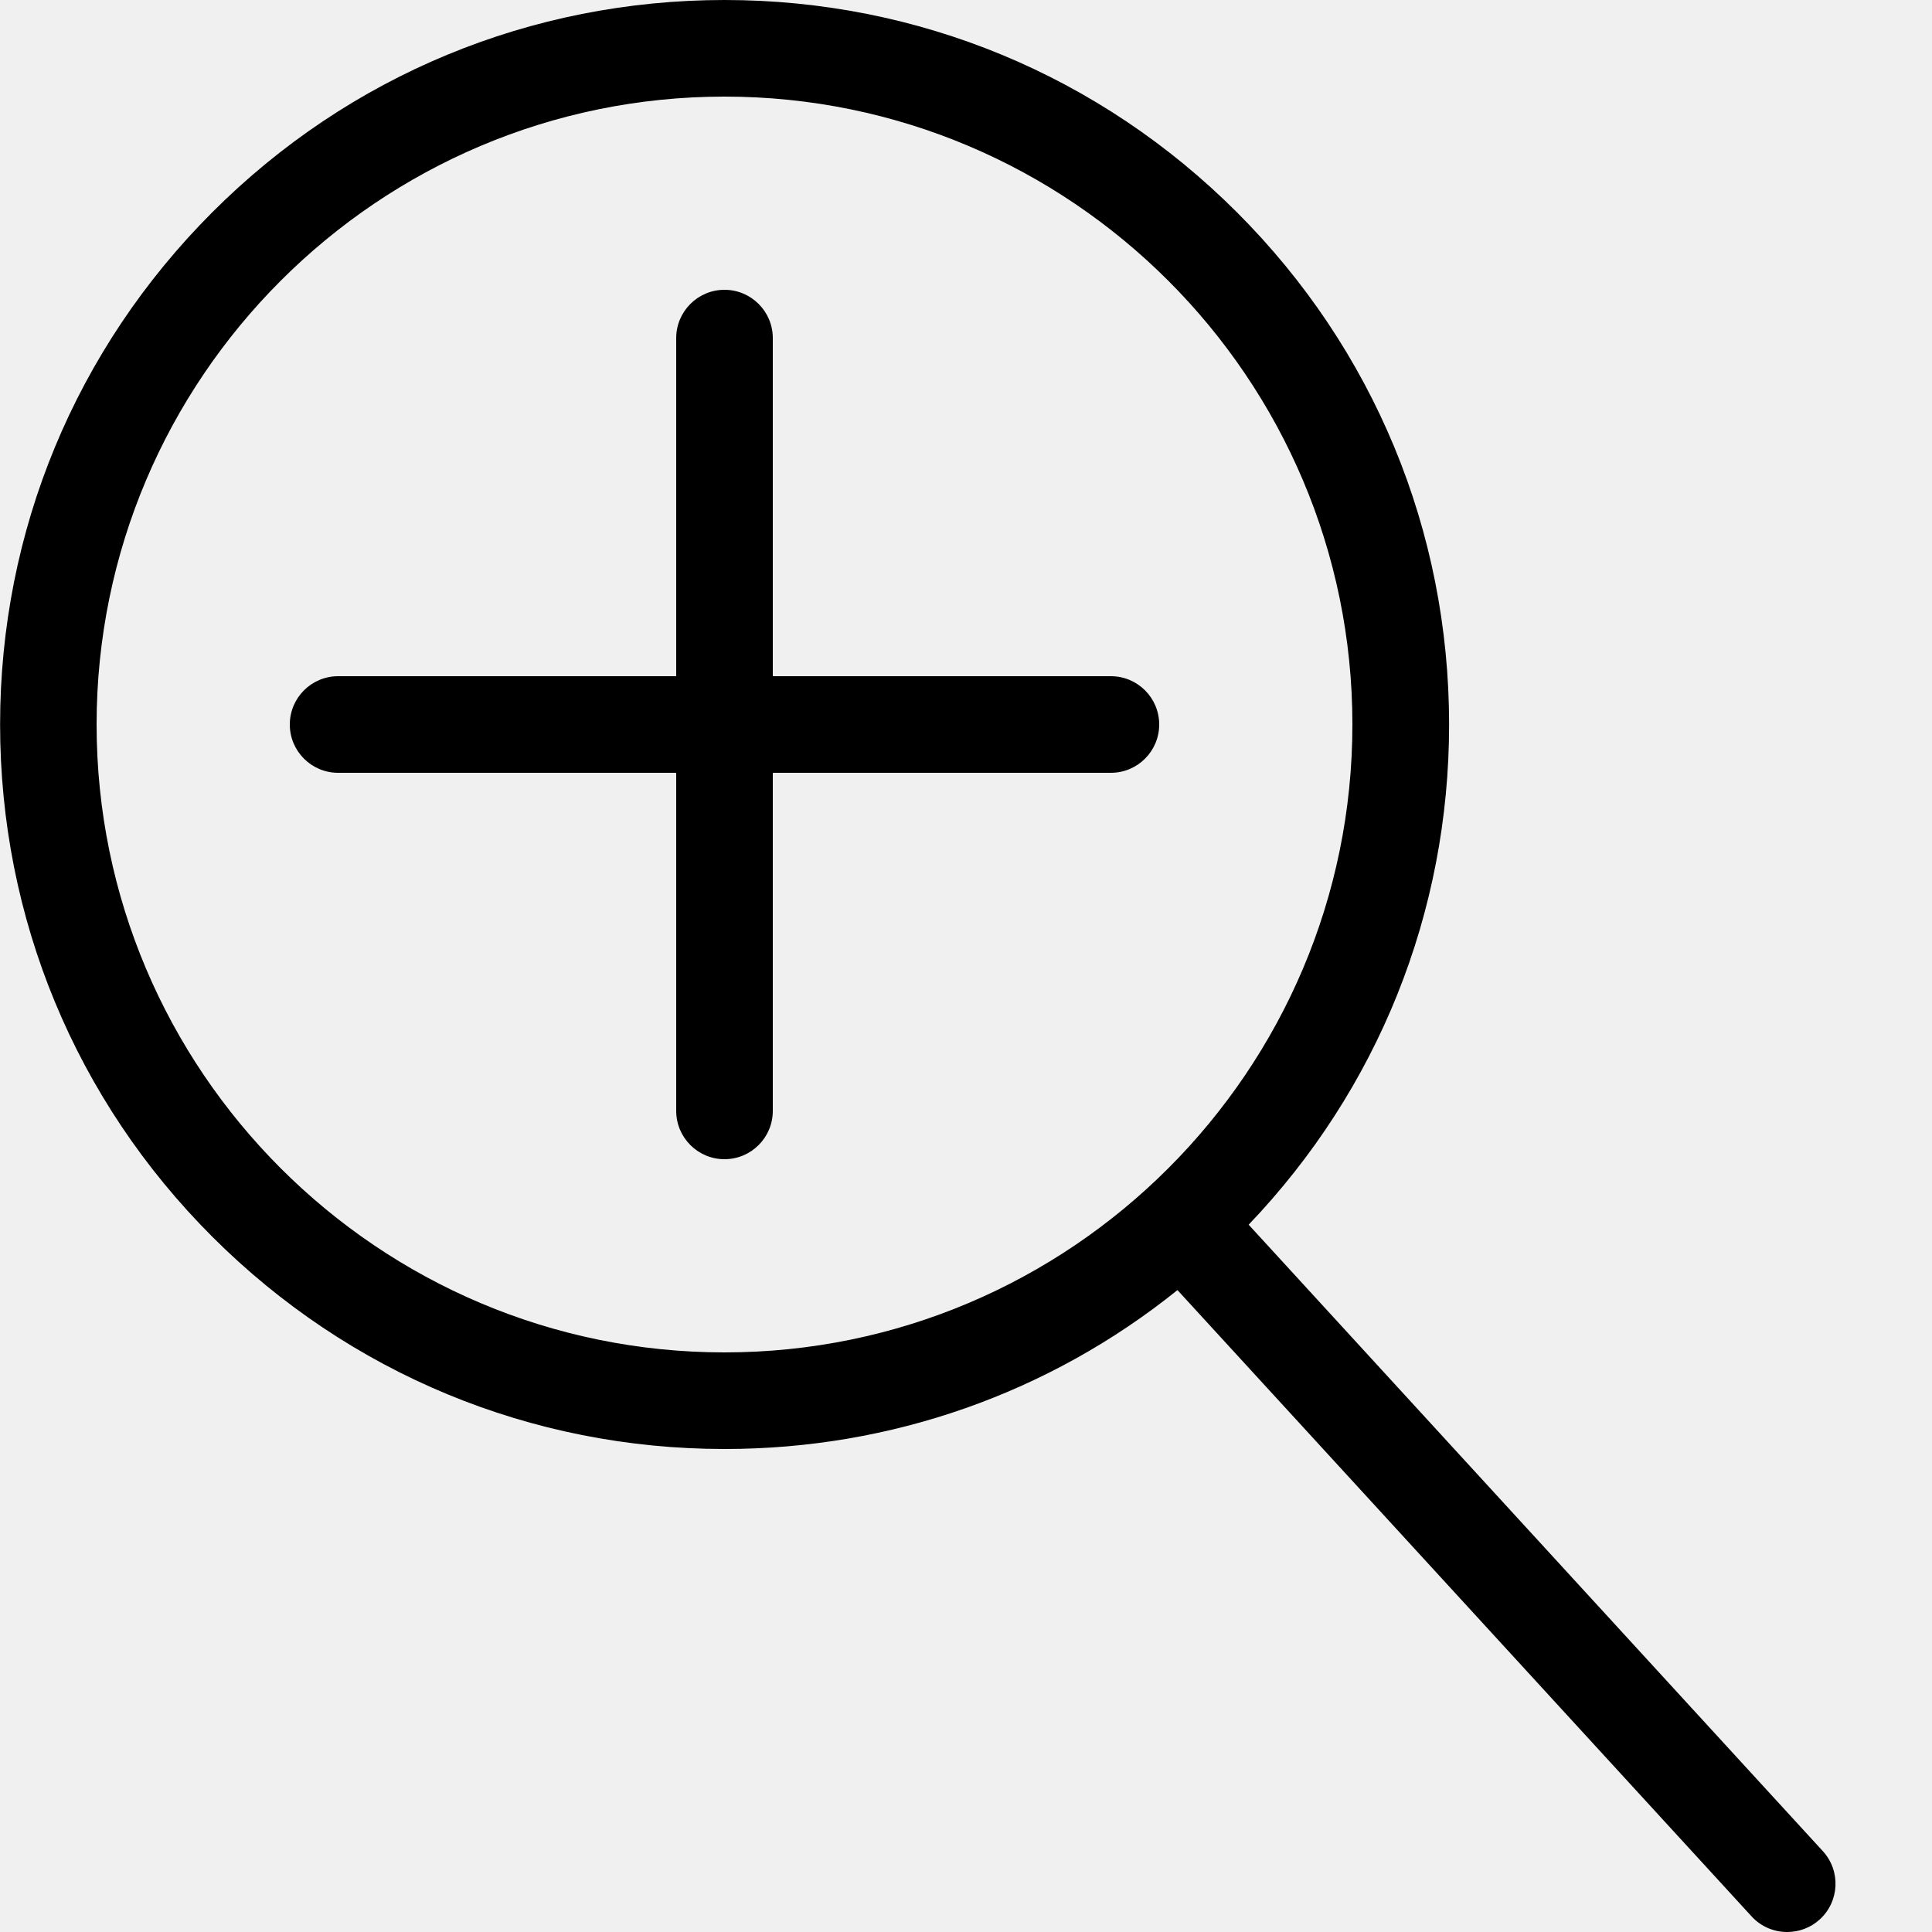
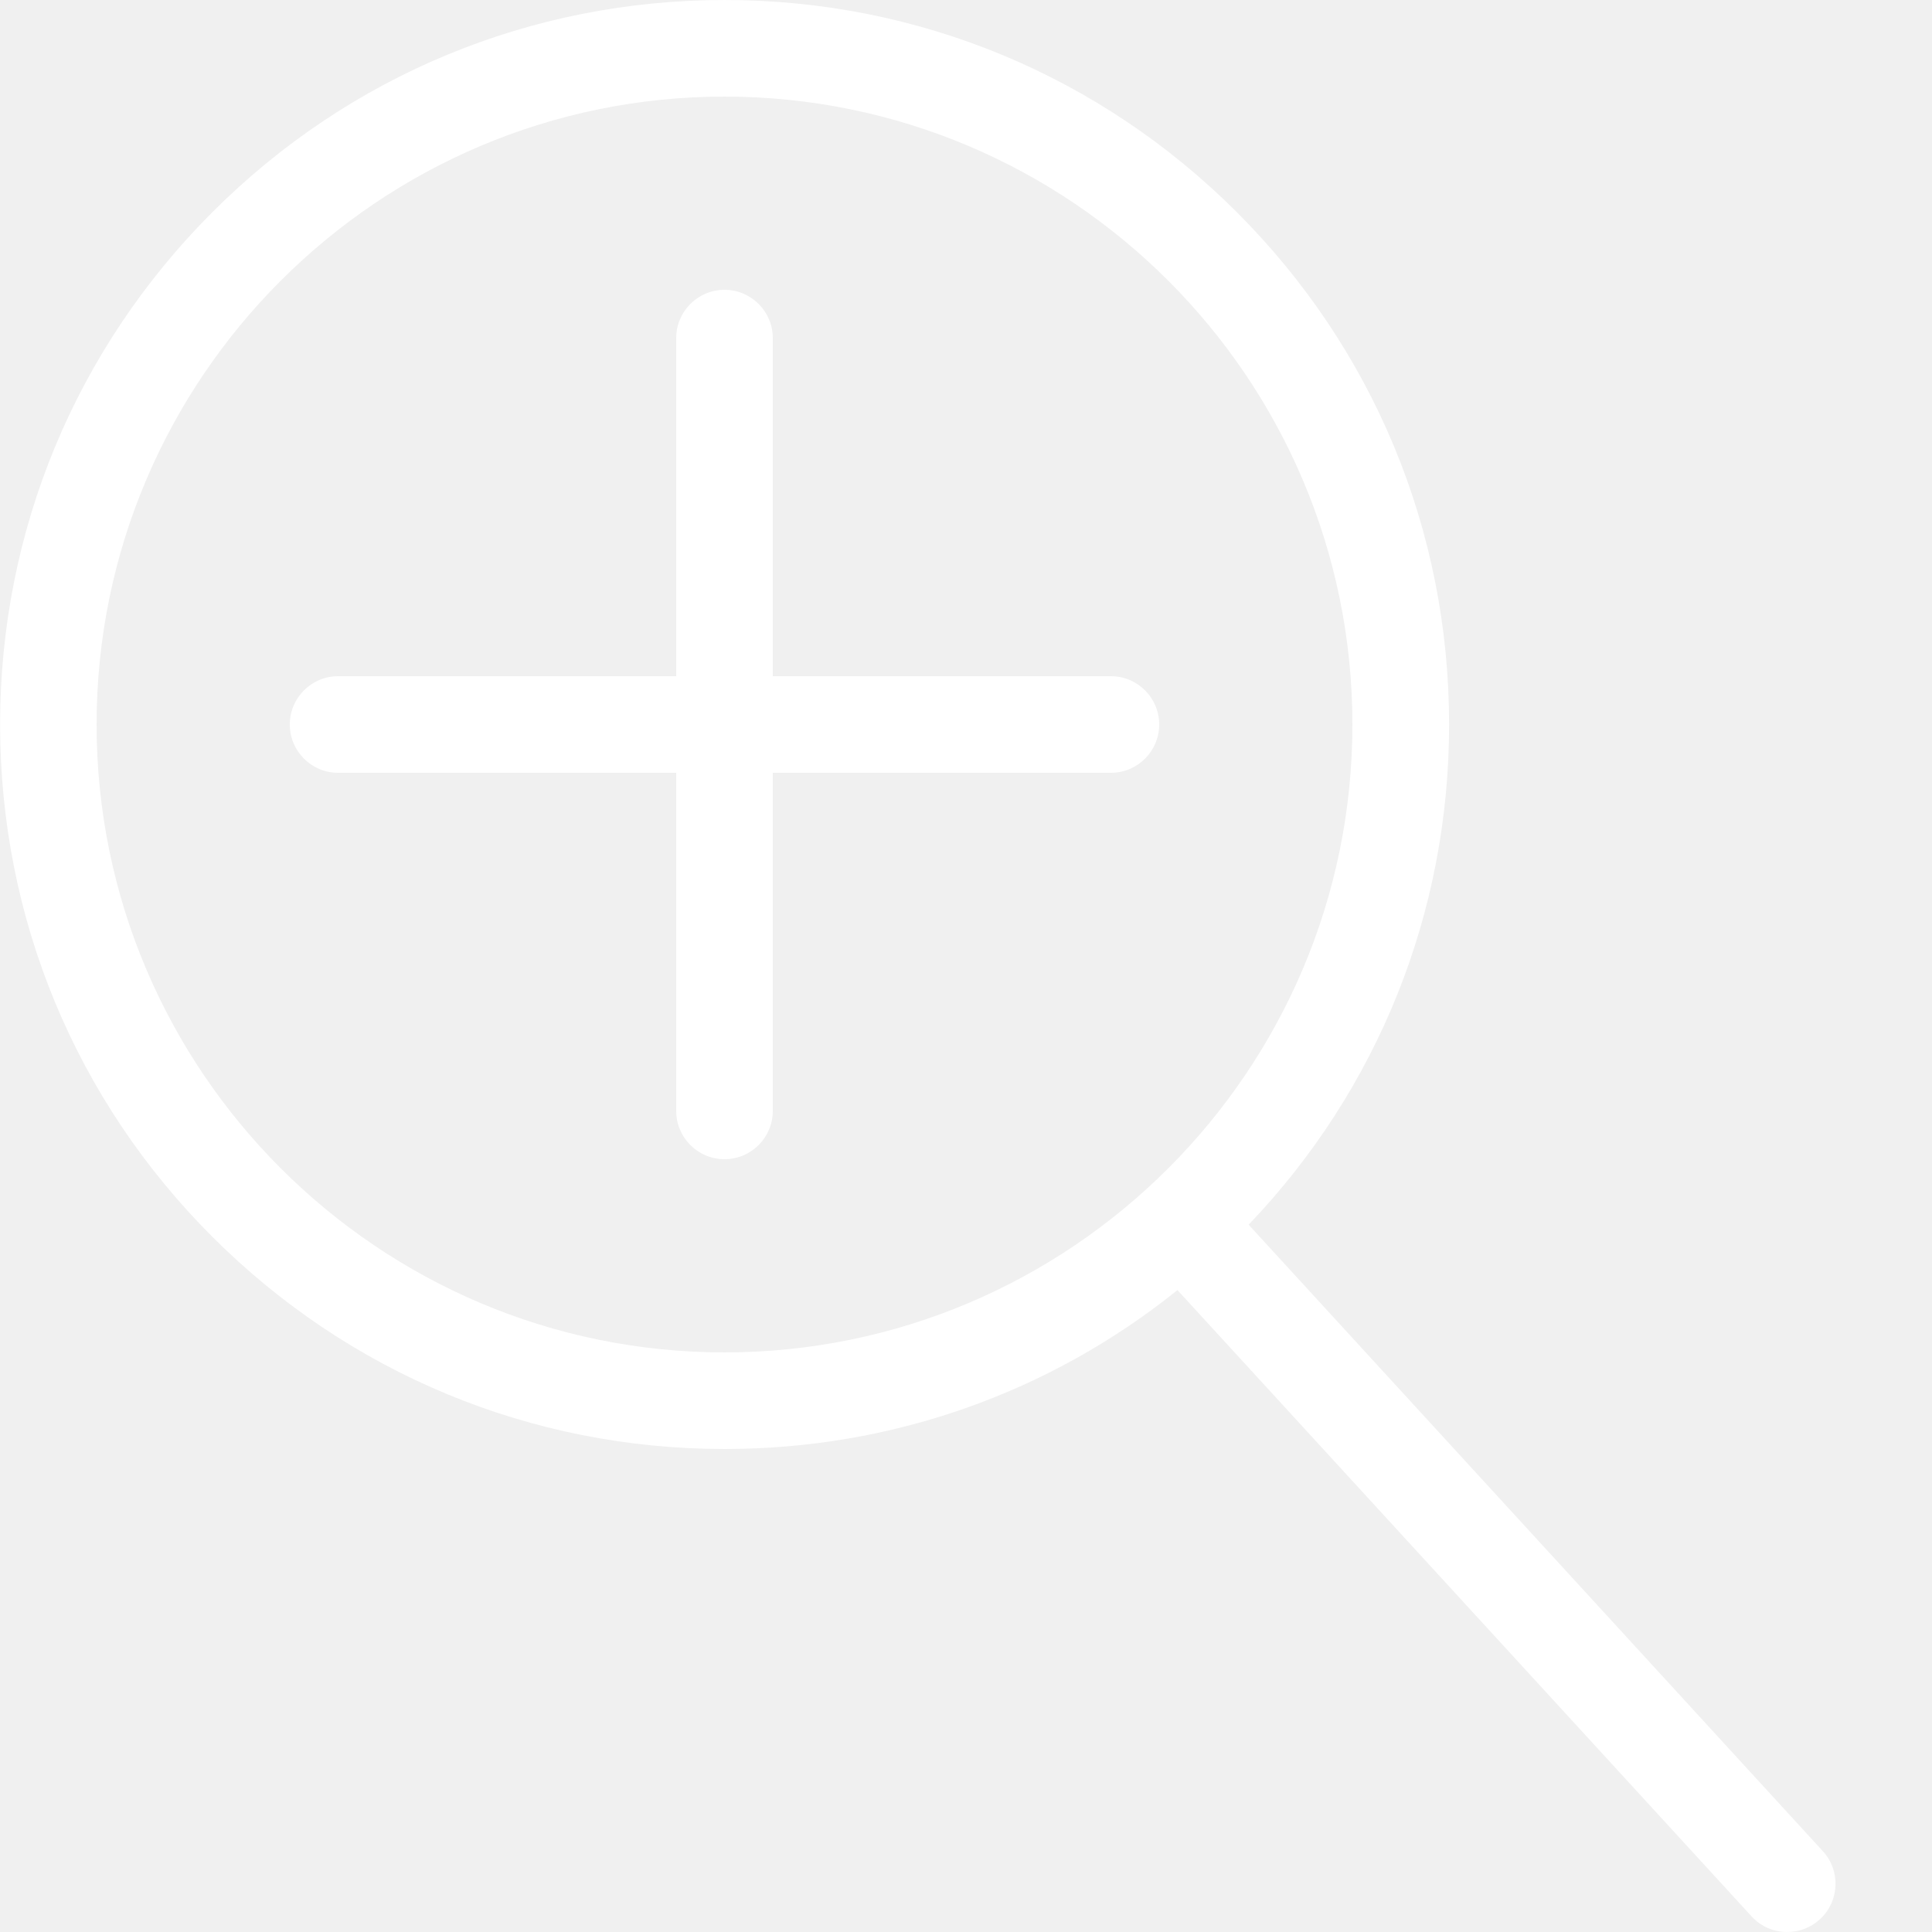
<svg xmlns="http://www.w3.org/2000/svg" height="20" width="20" viewBox="0 0 20 20">
-   <path fill="#000000" d="M18.869 19.162l-5.943-6.484c1.339-1.401 2.075-3.233 2.075-5.178 0-2.003-0.78-3.887-2.197-5.303s-3.3-2.197-5.303-2.197-3.887 0.78-5.303 2.197-2.197 3.3-2.197 5.303 0.78 3.887 2.197 5.303 3.3 2.197 5.303 2.197c1.726 0 3.362-0.579 4.688-1.645l5.943 6.483c0.099 0.108 0.233 0.162 0.369 0.162 0.121 0 0.242-0.043 0.338-0.131 0.204-0.187 0.217-0.503 0.031-0.706zM1 7.5c0-3.584 2.916-6.5 6.5-6.5s6.5 2.916 6.5 6.5-2.916 6.5-6.5 6.5-6.5-2.916-6.5-6.5z" />
-   <path fill="#000000" d="M11.5 7h-3.5v-3.5c0-0.276-0.224-0.5-0.5-0.5s-0.5 0.224-0.5 0.5v3.5h-3.5c-0.276 0-0.5 0.224-0.5 0.5s0.224 0.5 0.5 0.5h3.5v3.5c0 0.276 0.224 0.5 0.5 0.5s0.5-0.224 0.5-0.5v-3.5h3.5c0.276 0 0.5-0.224 0.5-0.5s-0.224-0.5-0.5-0.5z" />
+   <path fill="#ffffff" d="M18.869 19.162l-5.943-6.484c1.339-1.401 2.075-3.233 2.075-5.178 0-2.003-0.78-3.887-2.197-5.303s-3.3-2.197-5.303-2.197-3.887 0.78-5.303 2.197-2.197 3.3-2.197 5.303 0.78 3.887 2.197 5.303 3.3 2.197 5.303 2.197c1.726 0 3.362-0.579 4.688-1.645l5.943 6.483c0.099 0.108 0.233 0.162 0.369 0.162 0.121 0 0.242-0.043 0.338-0.131 0.204-0.187 0.217-0.503 0.031-0.706zM1 7.5c0-3.584 2.916-6.5 6.5-6.5s6.5 2.916 6.5 6.5-2.916 6.5-6.5 6.5-6.5-2.916-6.5-6.5z" />
+   <path fill="#ffffff" d="M11.5 7h-3.5v-3.5c0-0.276-0.224-0.5-0.5-0.5s-0.5 0.224-0.5 0.5v3.5h-3.5c-0.276 0-0.5 0.224-0.5 0.5s0.224 0.5 0.5 0.5h3.5v3.5c0 0.276 0.224 0.5 0.5 0.5s0.5-0.224 0.5-0.5v-3.5h3.5c0.276 0 0.5-0.224 0.5-0.5s-0.224-0.5-0.5-0.5z" />
</svg>
